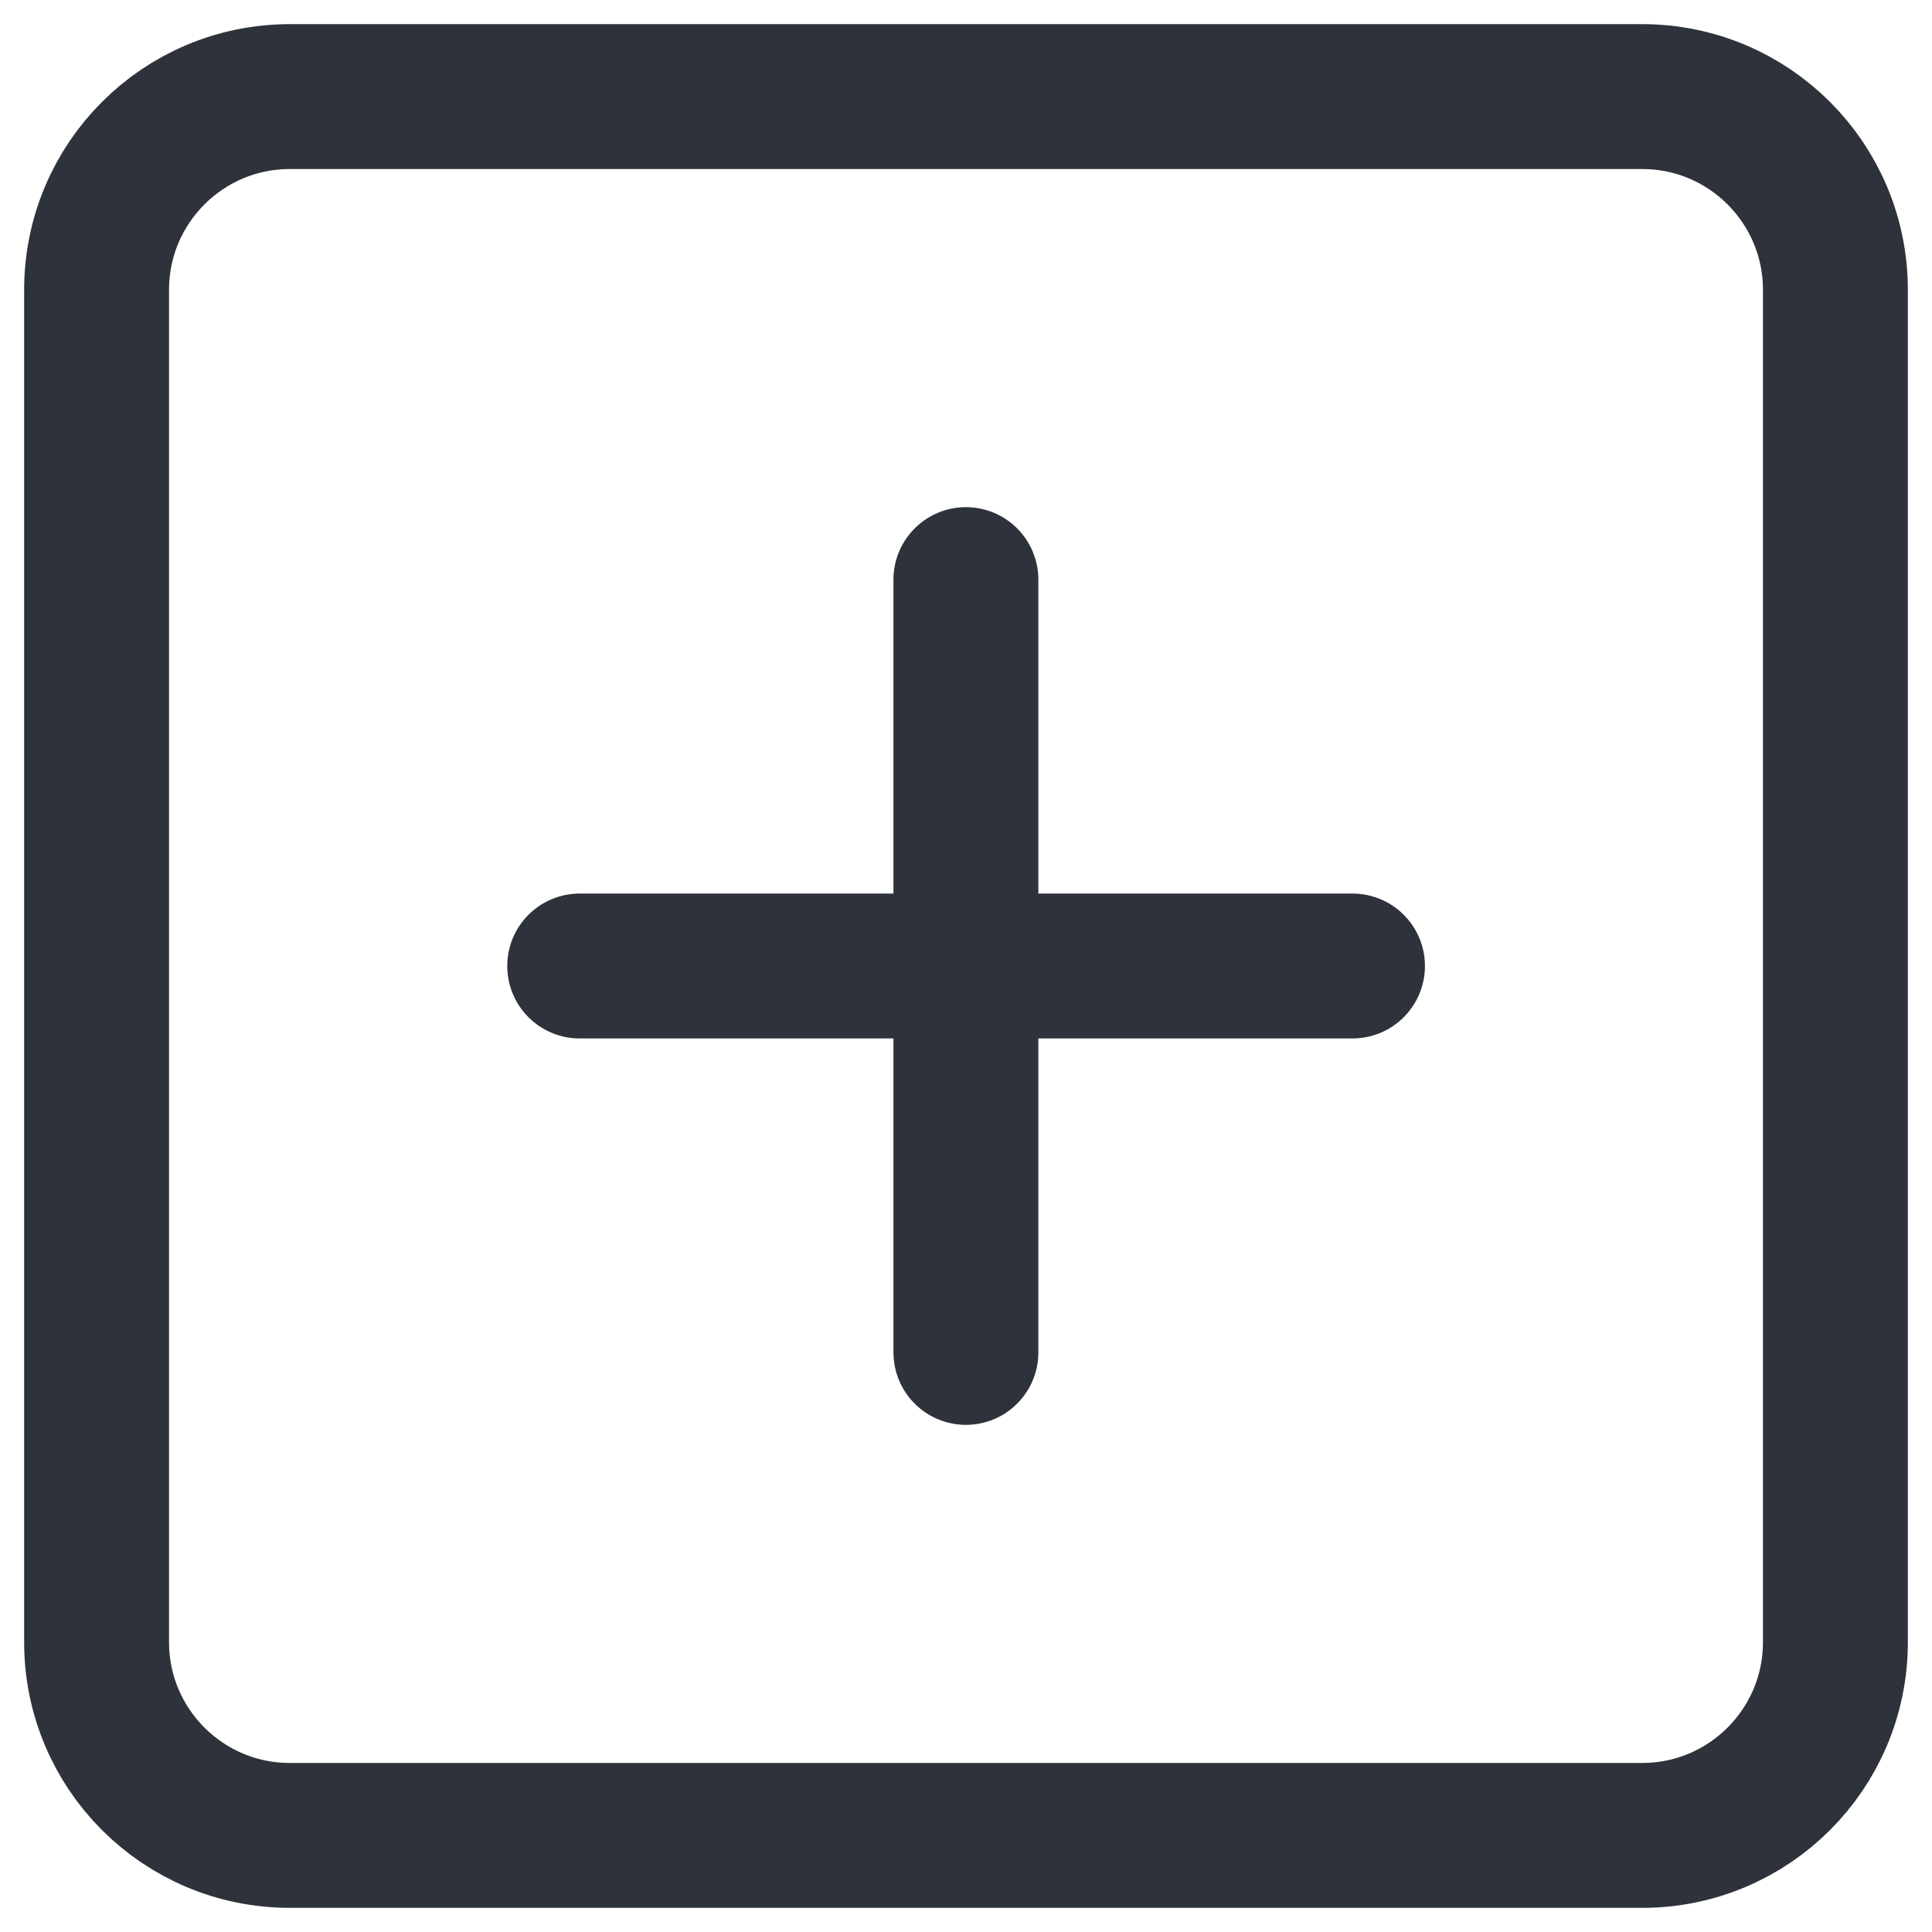
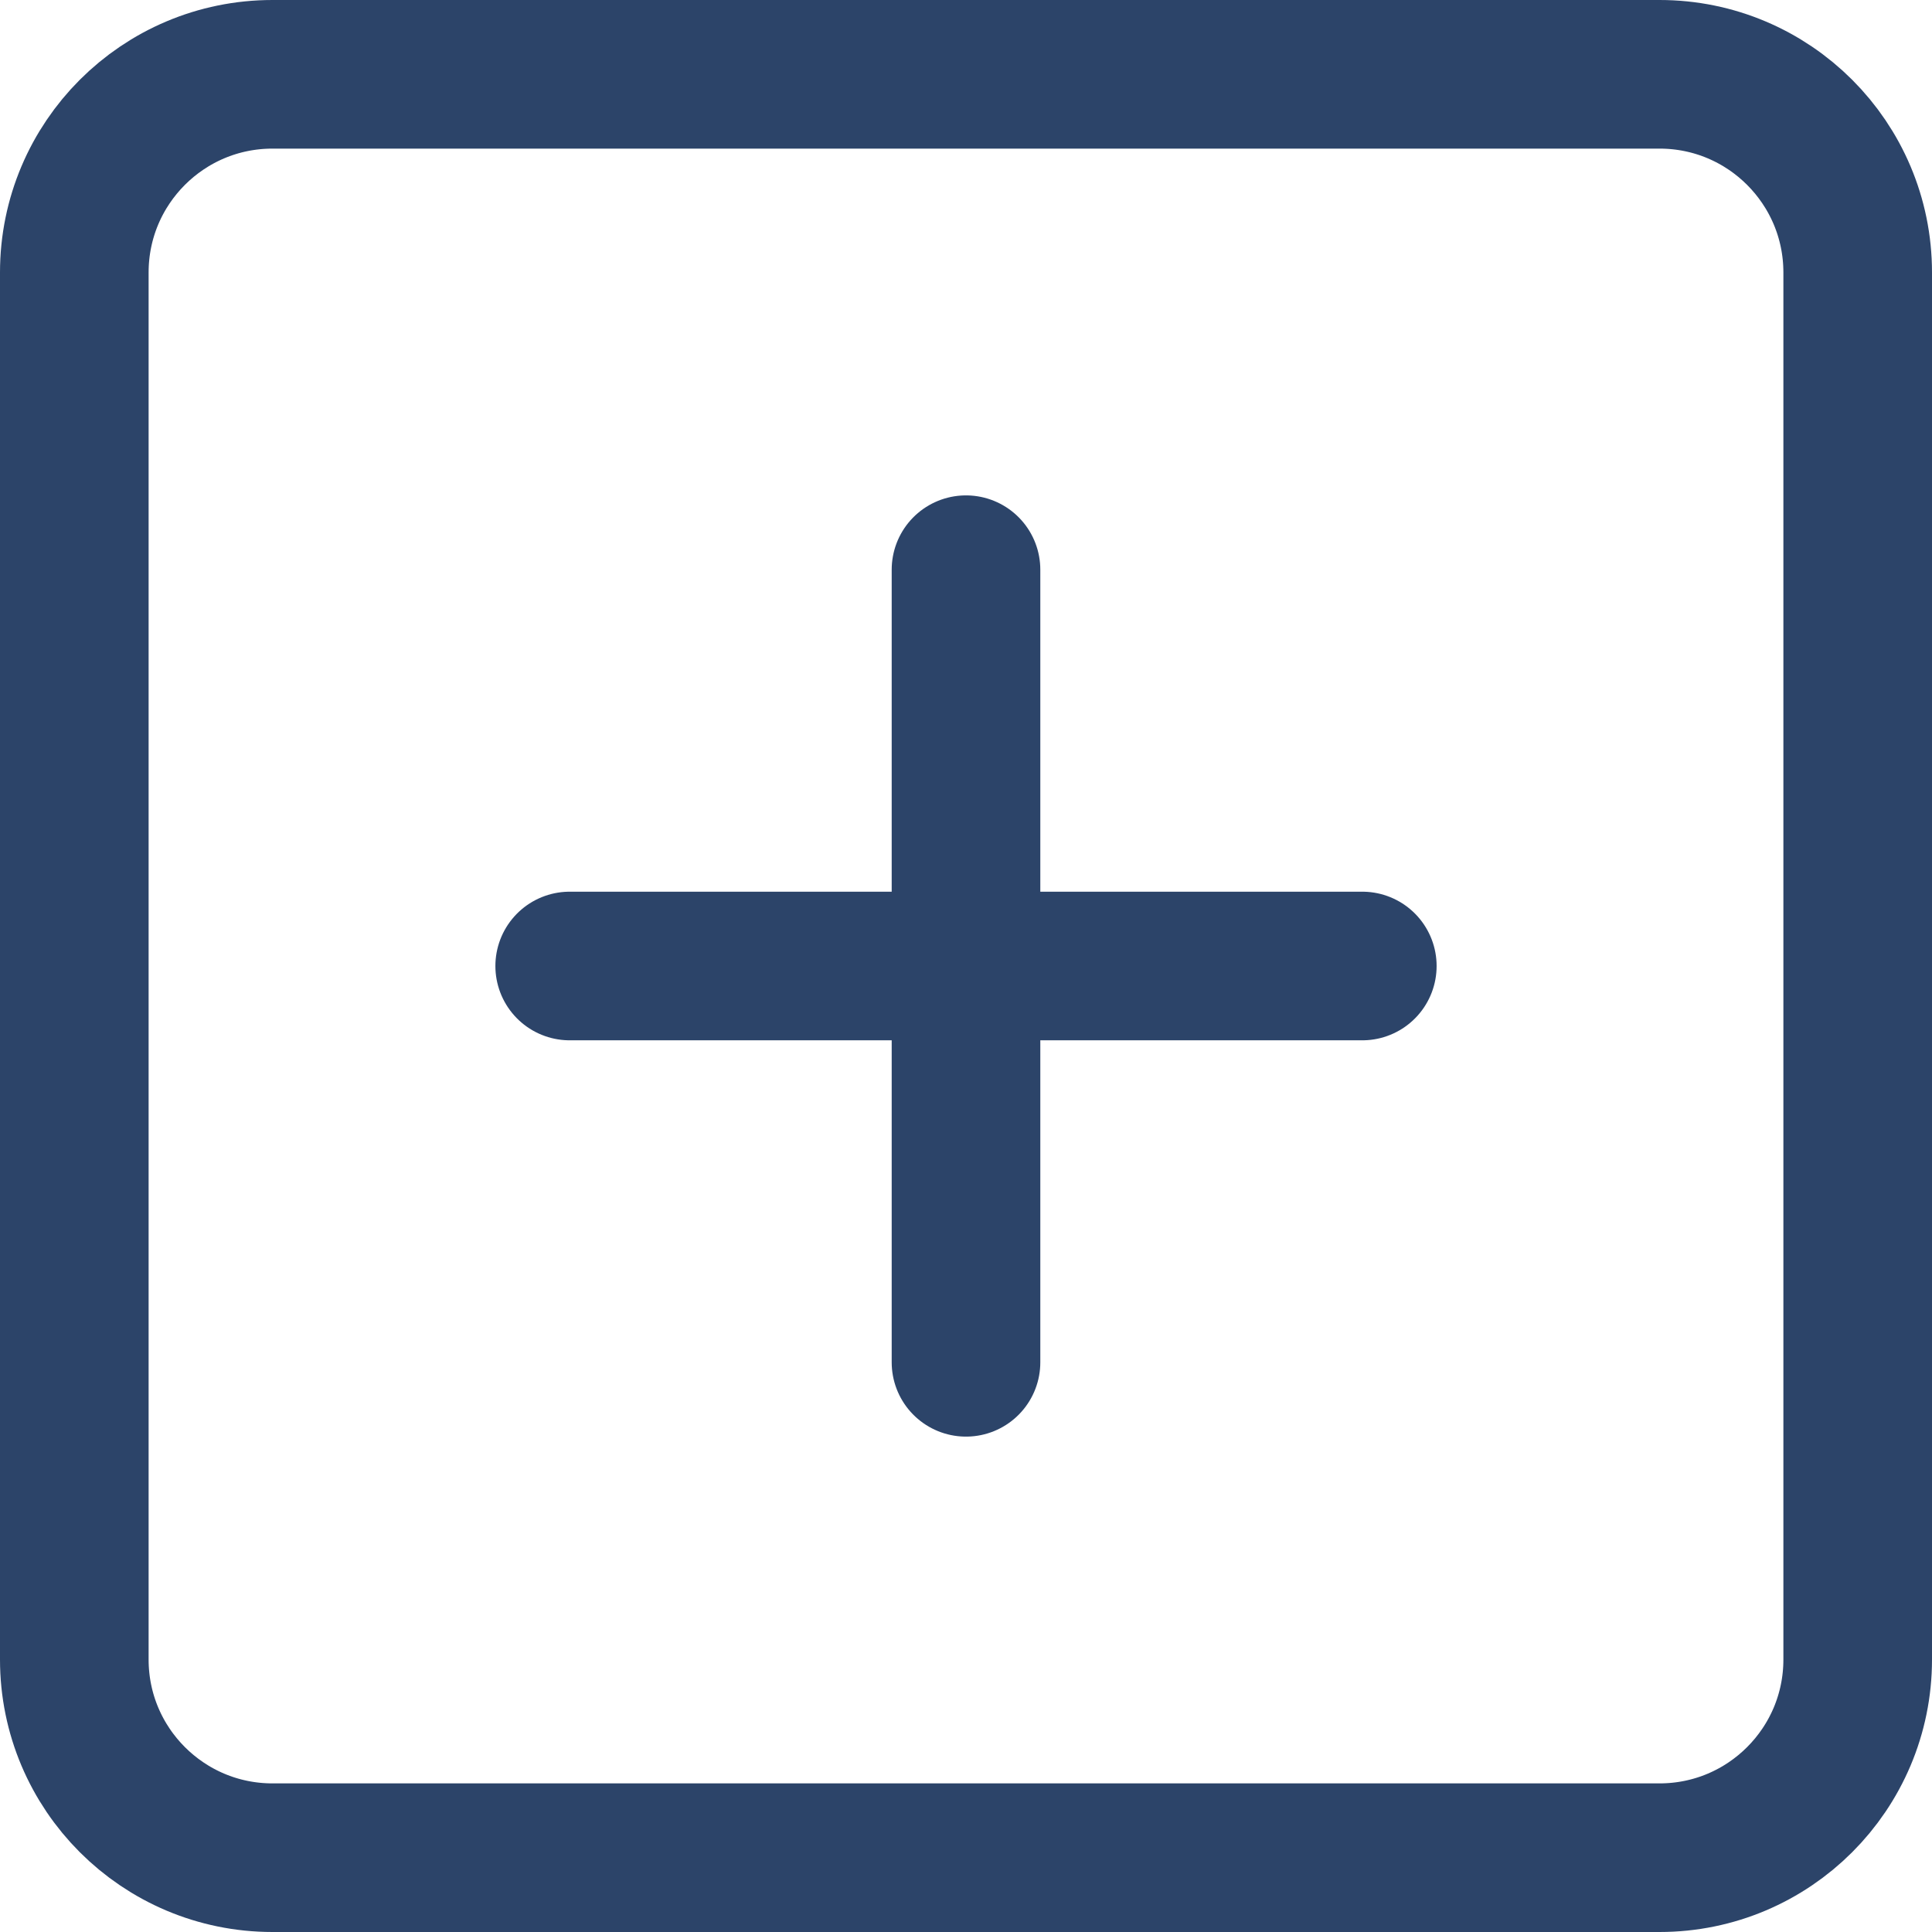
- <svg xmlns="http://www.w3.org/2000/svg" width="20" height="20" viewBox="0 0 20 20" fill="none">
-   <g id="plus-square_blue">
-     <rect id="Rectangle" x="1" y="1" width="18" height="18" rx="2" stroke="#2E323A" stroke-width="1.5" stroke-linecap="round" stroke-linejoin="round" />
-     <path id="Path" d="M9.999 6V14" stroke="#2E323A" stroke-width="1.5" stroke-linecap="round" stroke-linejoin="round" />
-     <path id="Path_2" d="M6.001 10H14.001" stroke="#2E323A" stroke-width="1.5" stroke-linecap="round" stroke-linejoin="round" />
+ <svg xmlns="http://www.w3.org/2000/svg" id="Layer_1" data-name="Layer 1" viewBox="0 0 19.5 19.5">
+   <defs>
+     <style>
+       .cls-1 {
+         fill: none;
+         stroke: #2c4469;
+         stroke-linecap: round;
+         stroke-linejoin: round;
+         stroke-width: 1.5px;
+       }
+     </style>
+   </defs>
+   <g id="plus-square_blue" data-name="plus-square blue">
+     <rect id="Rectangle" class="cls-1" x=".75" y=".75" width="18" height="18" rx="2" ry="2" />
+     <path id="Path" class="cls-1" d="M9.75,5.75V13.75" />
+     <path id="Path_2" data-name="Path 2" class="cls-1" d="M5.75,9.75H13.75" />
  </g>
</svg>
